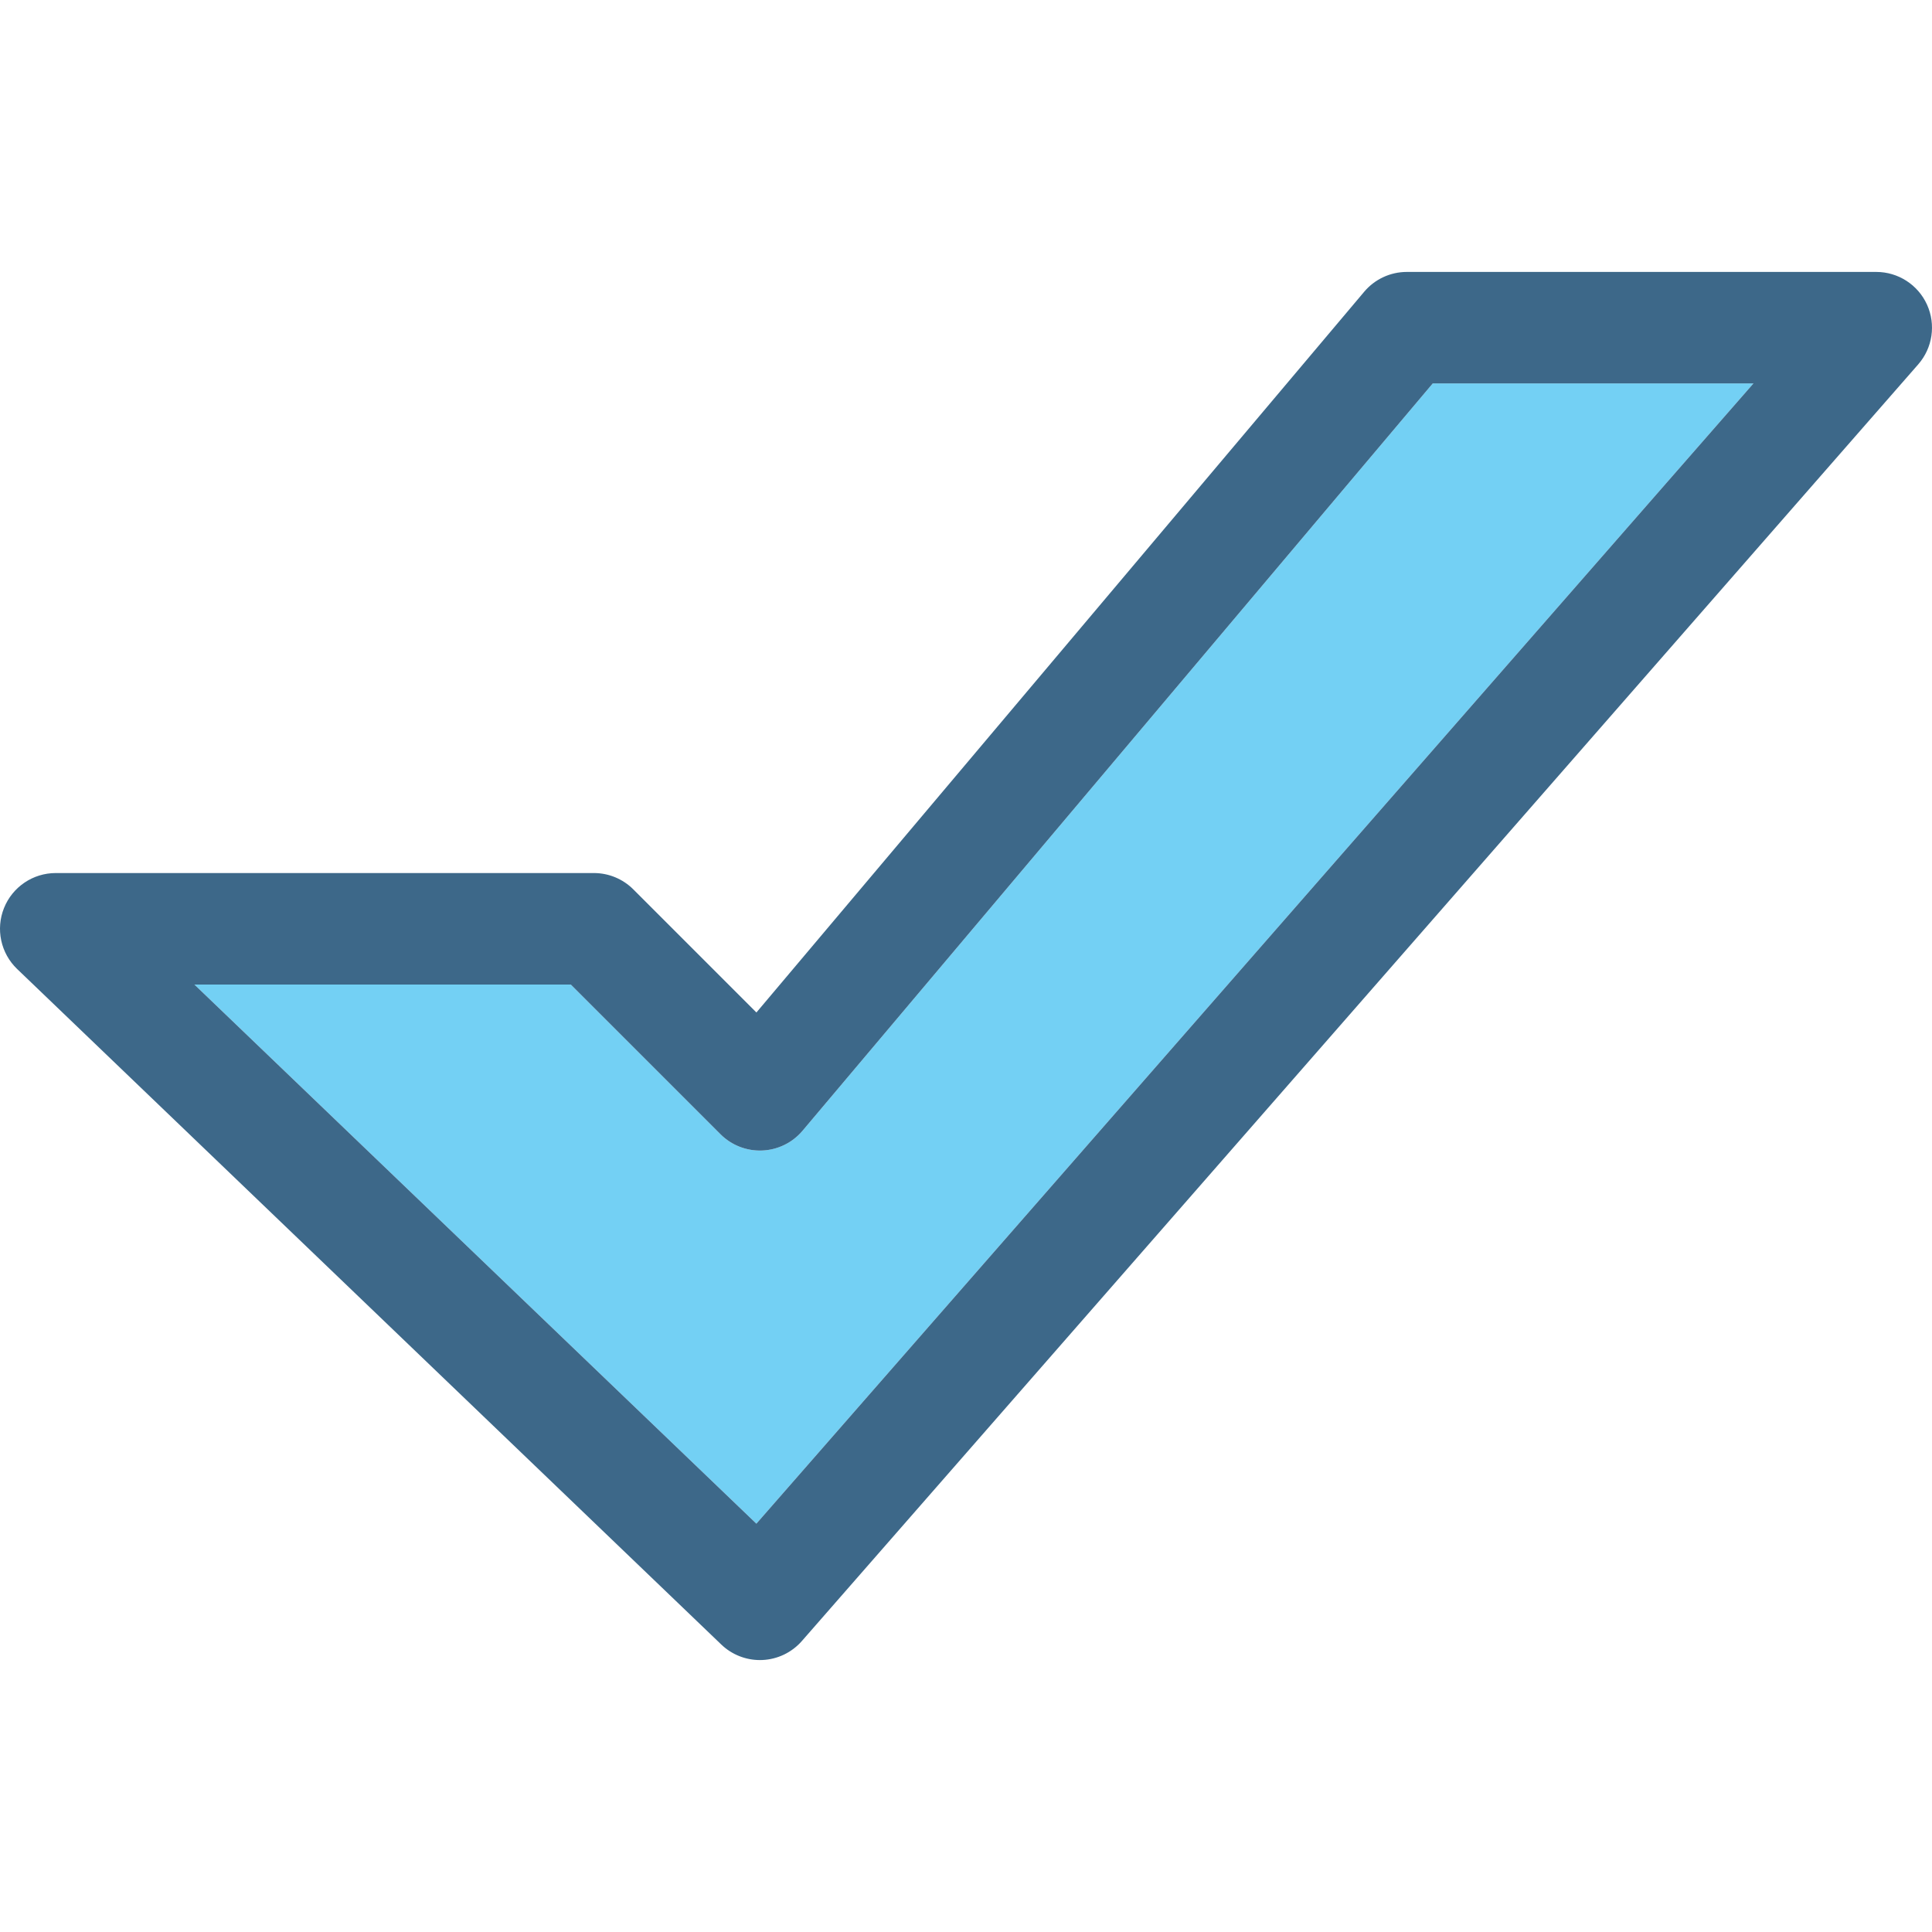
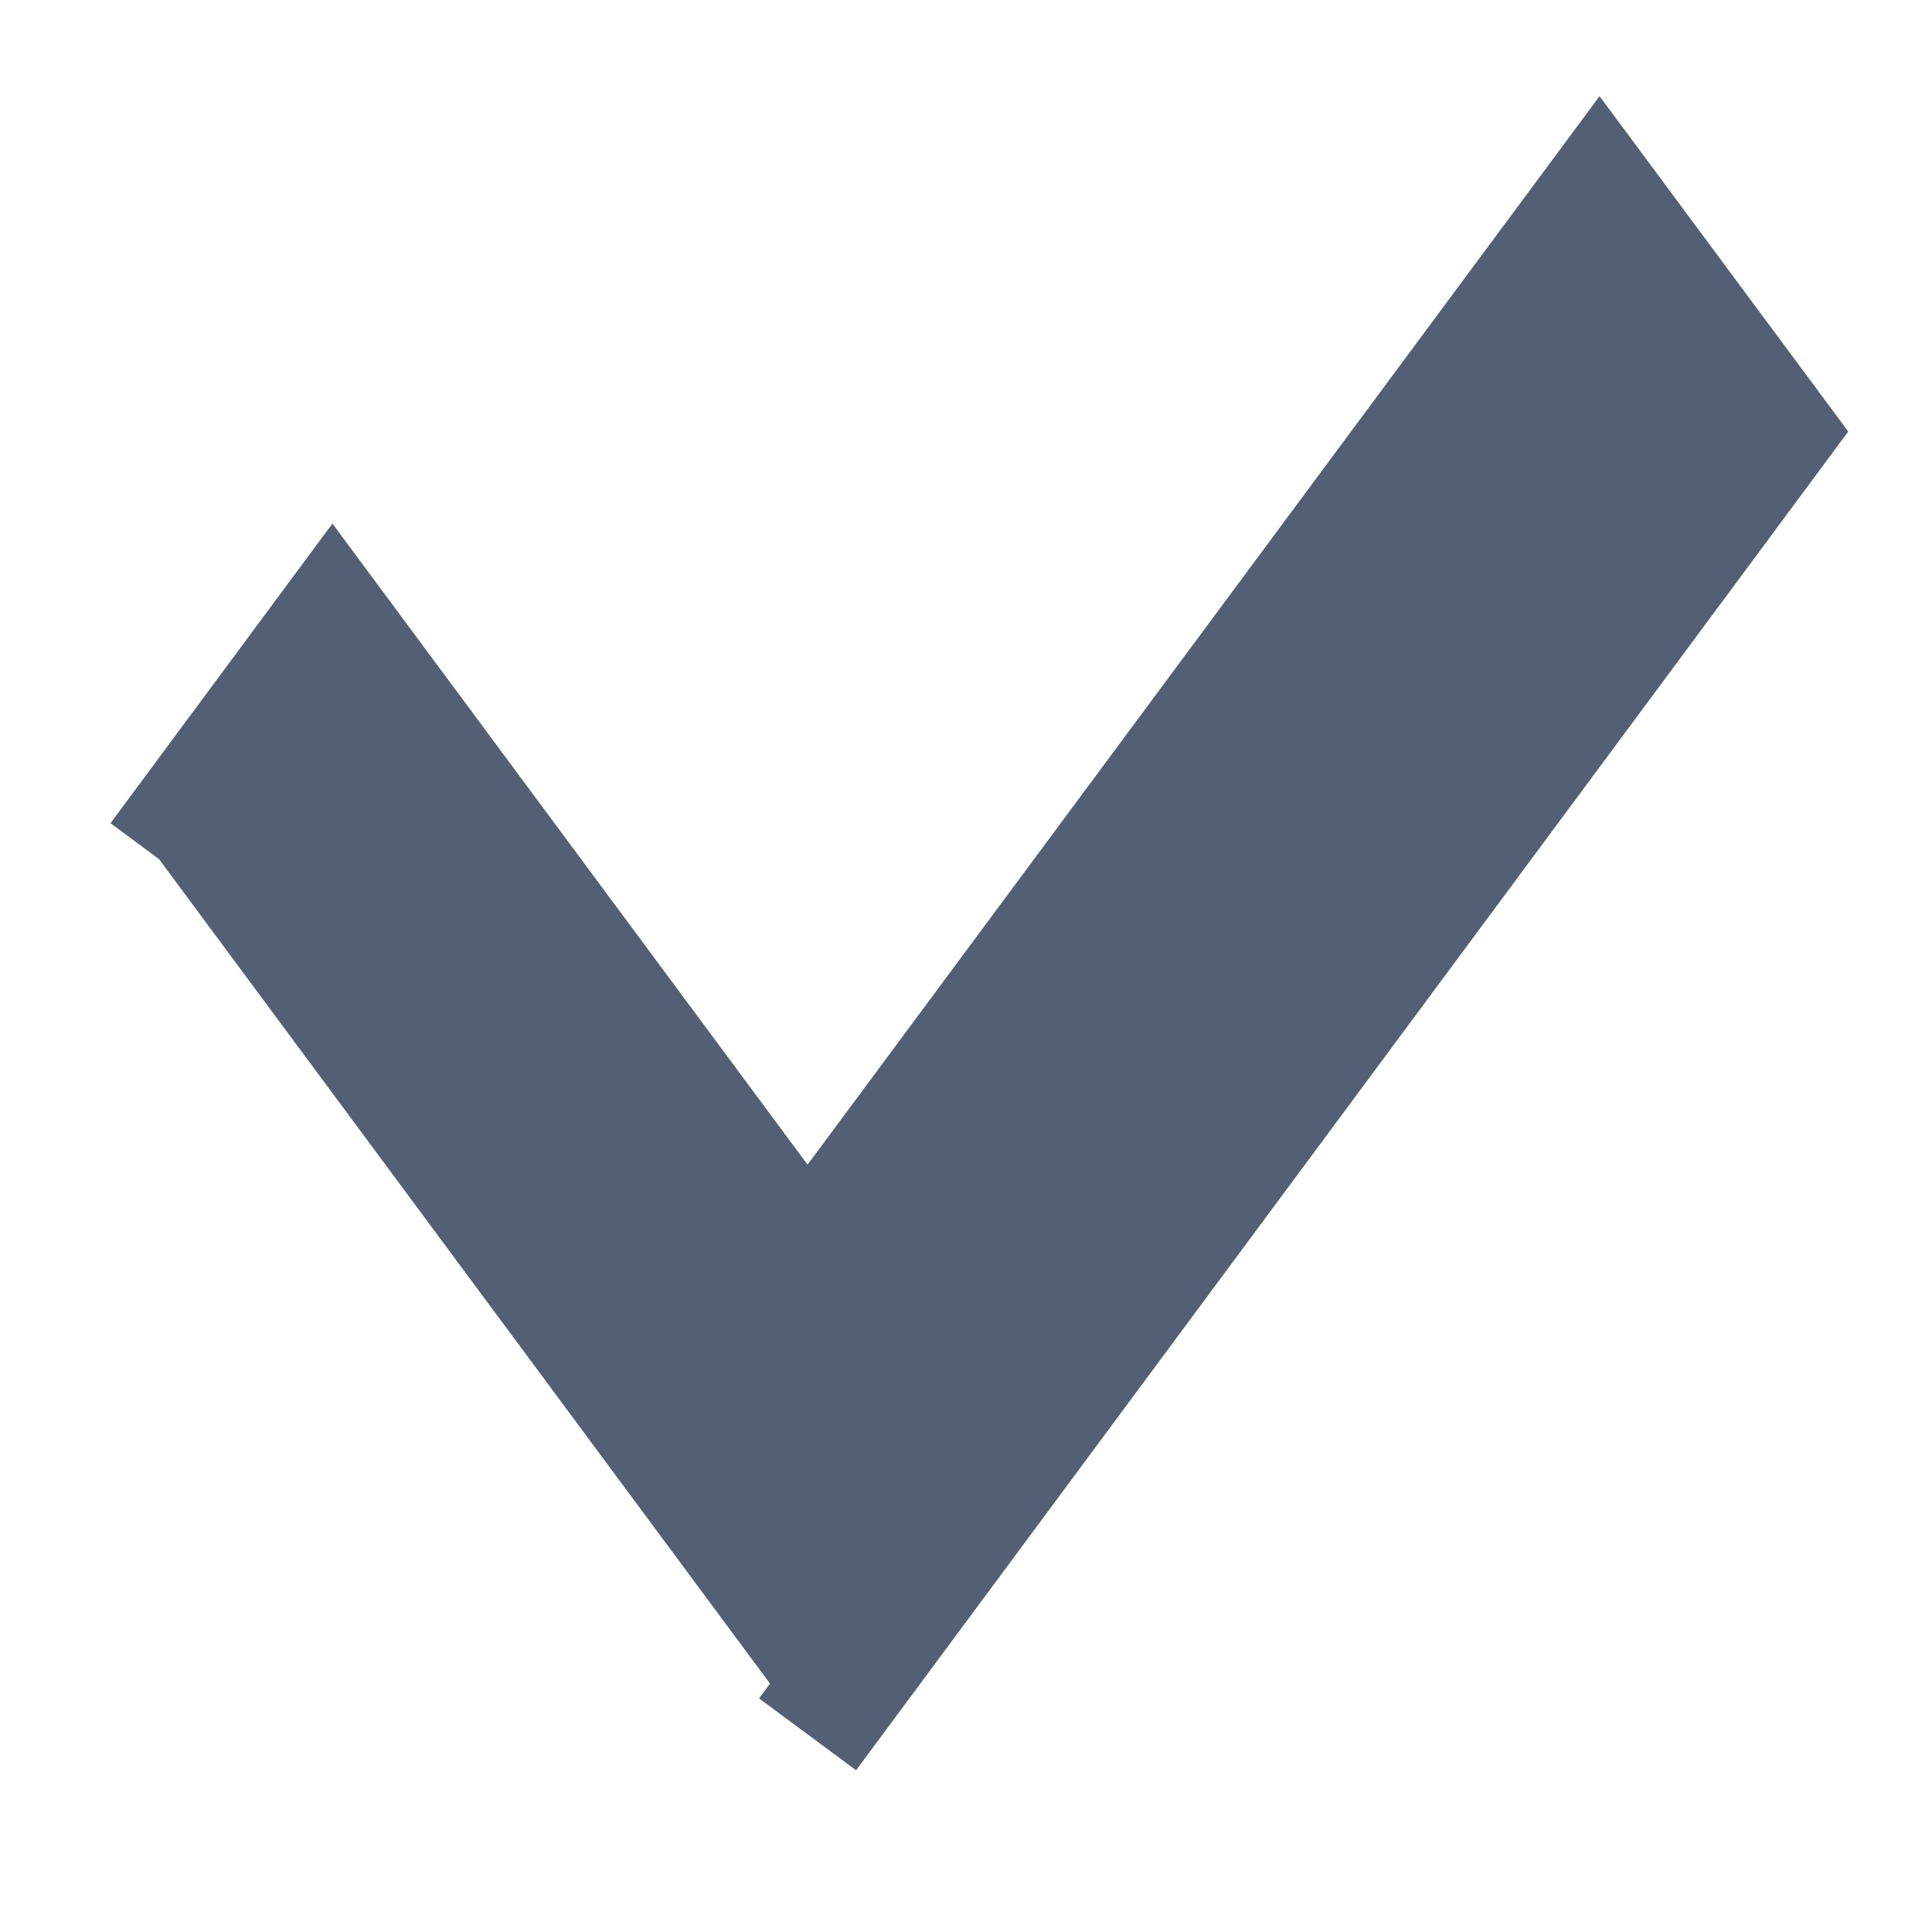
- <svg xmlns="http://www.w3.org/2000/svg" version="1.1" id="Capa_1" x="0px" y="0px" viewBox="0 0 415.859 415.859" style="enable-background:new 0 0 415.859 415.859;" xml:space="preserve">
+ <svg xmlns="http://www.w3.org/2000/svg" width="16" height="16">
  <g>
-     <g>
-       <path style="fill:#73D0F4;" d="M172.743,243.39c-2.166,2.568-5.309,4.111-8.666,4.254c-3.363,0.141-6.617-1.129-8.994-3.504    l-32.221-32.219h-81.02l120.965,116.045L377.425,82.533h-69.031L172.743,243.39z" />
-       <path style="fill:#3D6889;" d="M414.786,65.572c-1.947-4.287-6.219-7.039-10.928-7.039H302.815c-3.537,0-6.895,1.561-9.174,4.264    L162.817,217.933l-26.498-26.498c-2.252-2.25-5.303-3.514-8.486-3.514H12.001c-4.898,0-9.307,2.977-11.135,7.521    c-1.826,4.547-0.709,9.746,2.826,13.137l151.568,145.406c2.24,2.148,5.219,3.34,8.307,3.34c0.176,0,0.352-0.004,0.527-0.012    c3.275-0.143,6.35-1.621,8.508-4.088L412.892,78.431C415.991,74.888,416.731,69.859,414.786,65.572z M162.808,327.967    L41.843,211.922h81.02l32.221,32.219c2.377,2.375,5.631,3.645,8.994,3.504c3.357-0.143,6.5-1.686,8.666-4.254l135.65-160.857    h69.031L162.808,327.967z" />
-     </g>
+     <path stroke="#535F75" id="svg_11" d="m1.317,7.115l1.436,-1.939l3.935,5.309l6.559,-8.849l1.437,1.938l-7.996,10.789" fill="#535F75" />
  </g>
-   <g>
- </g>
-   <g>
- </g>
-   <g>
- </g>
-   <g>
- </g>
-   <g>
- </g>
-   <g>
- </g>
-   <g>
- </g>
-   <g>
- </g>
-   <g>
- </g>
-   <g>
- </g>
-   <g>
- </g>
-   <g>
- </g>
-   <g>
- </g>
-   <g>
- </g>
-   <g>
- </g>
</svg>
